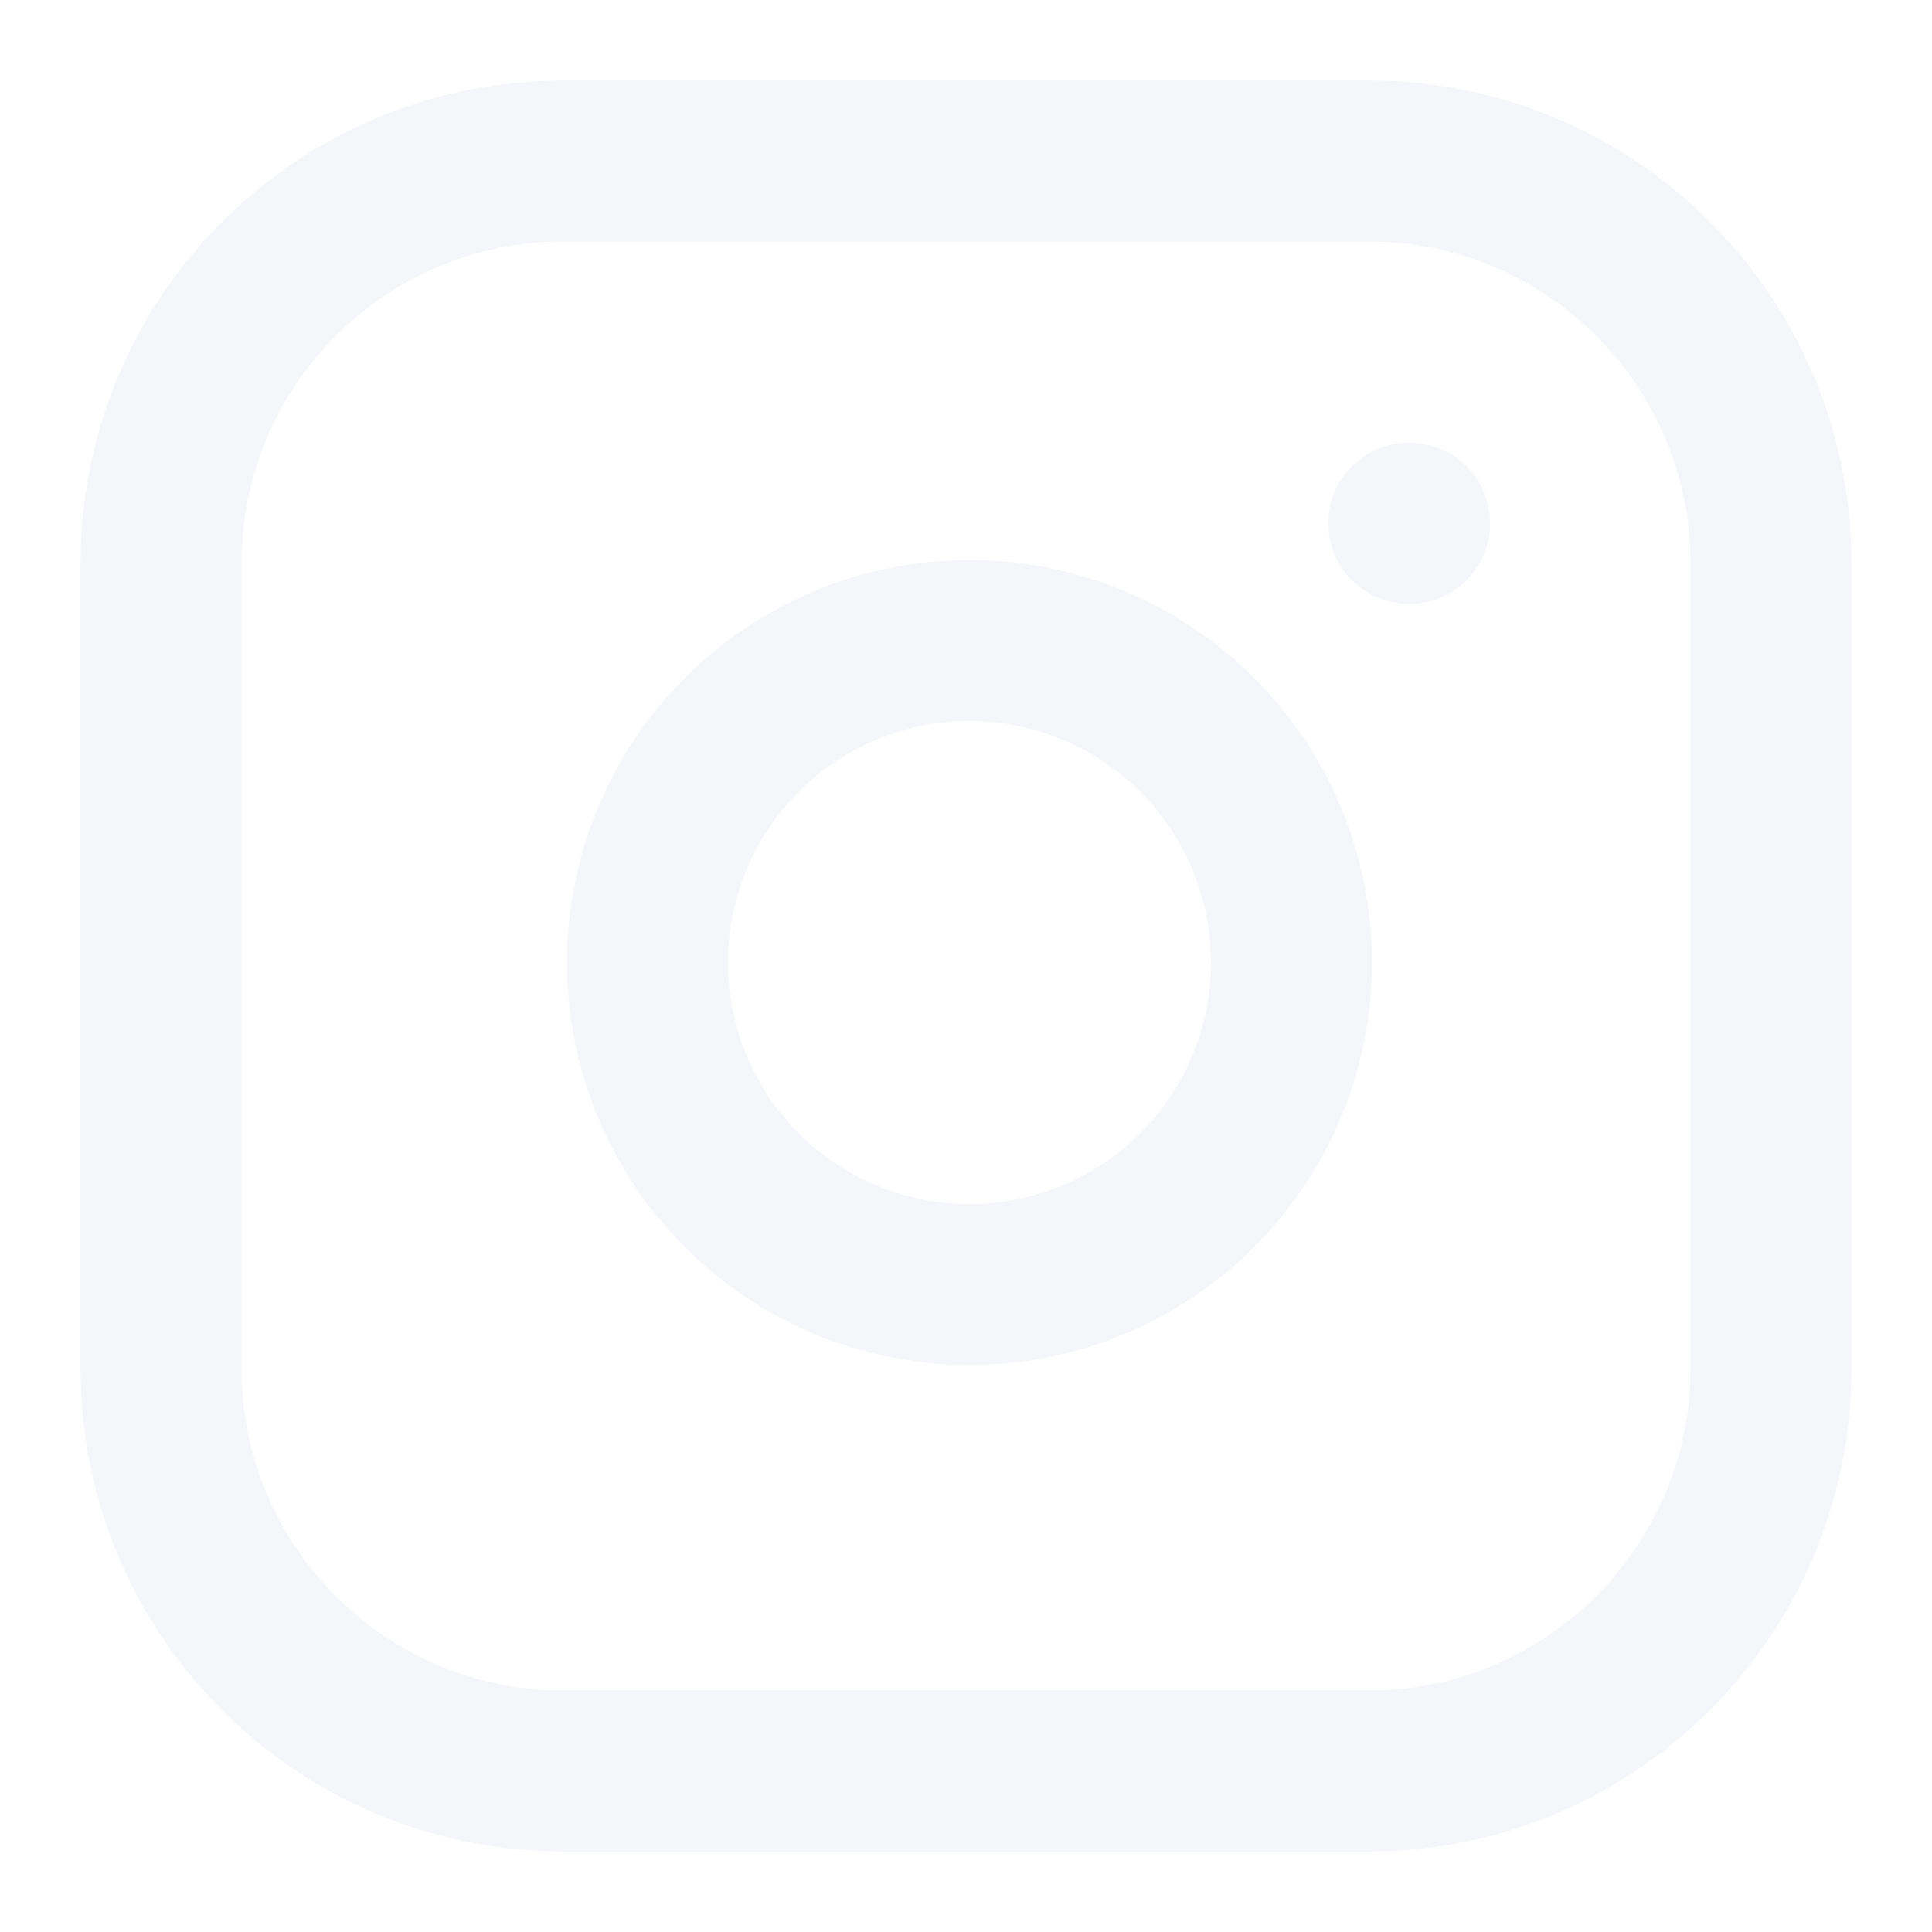
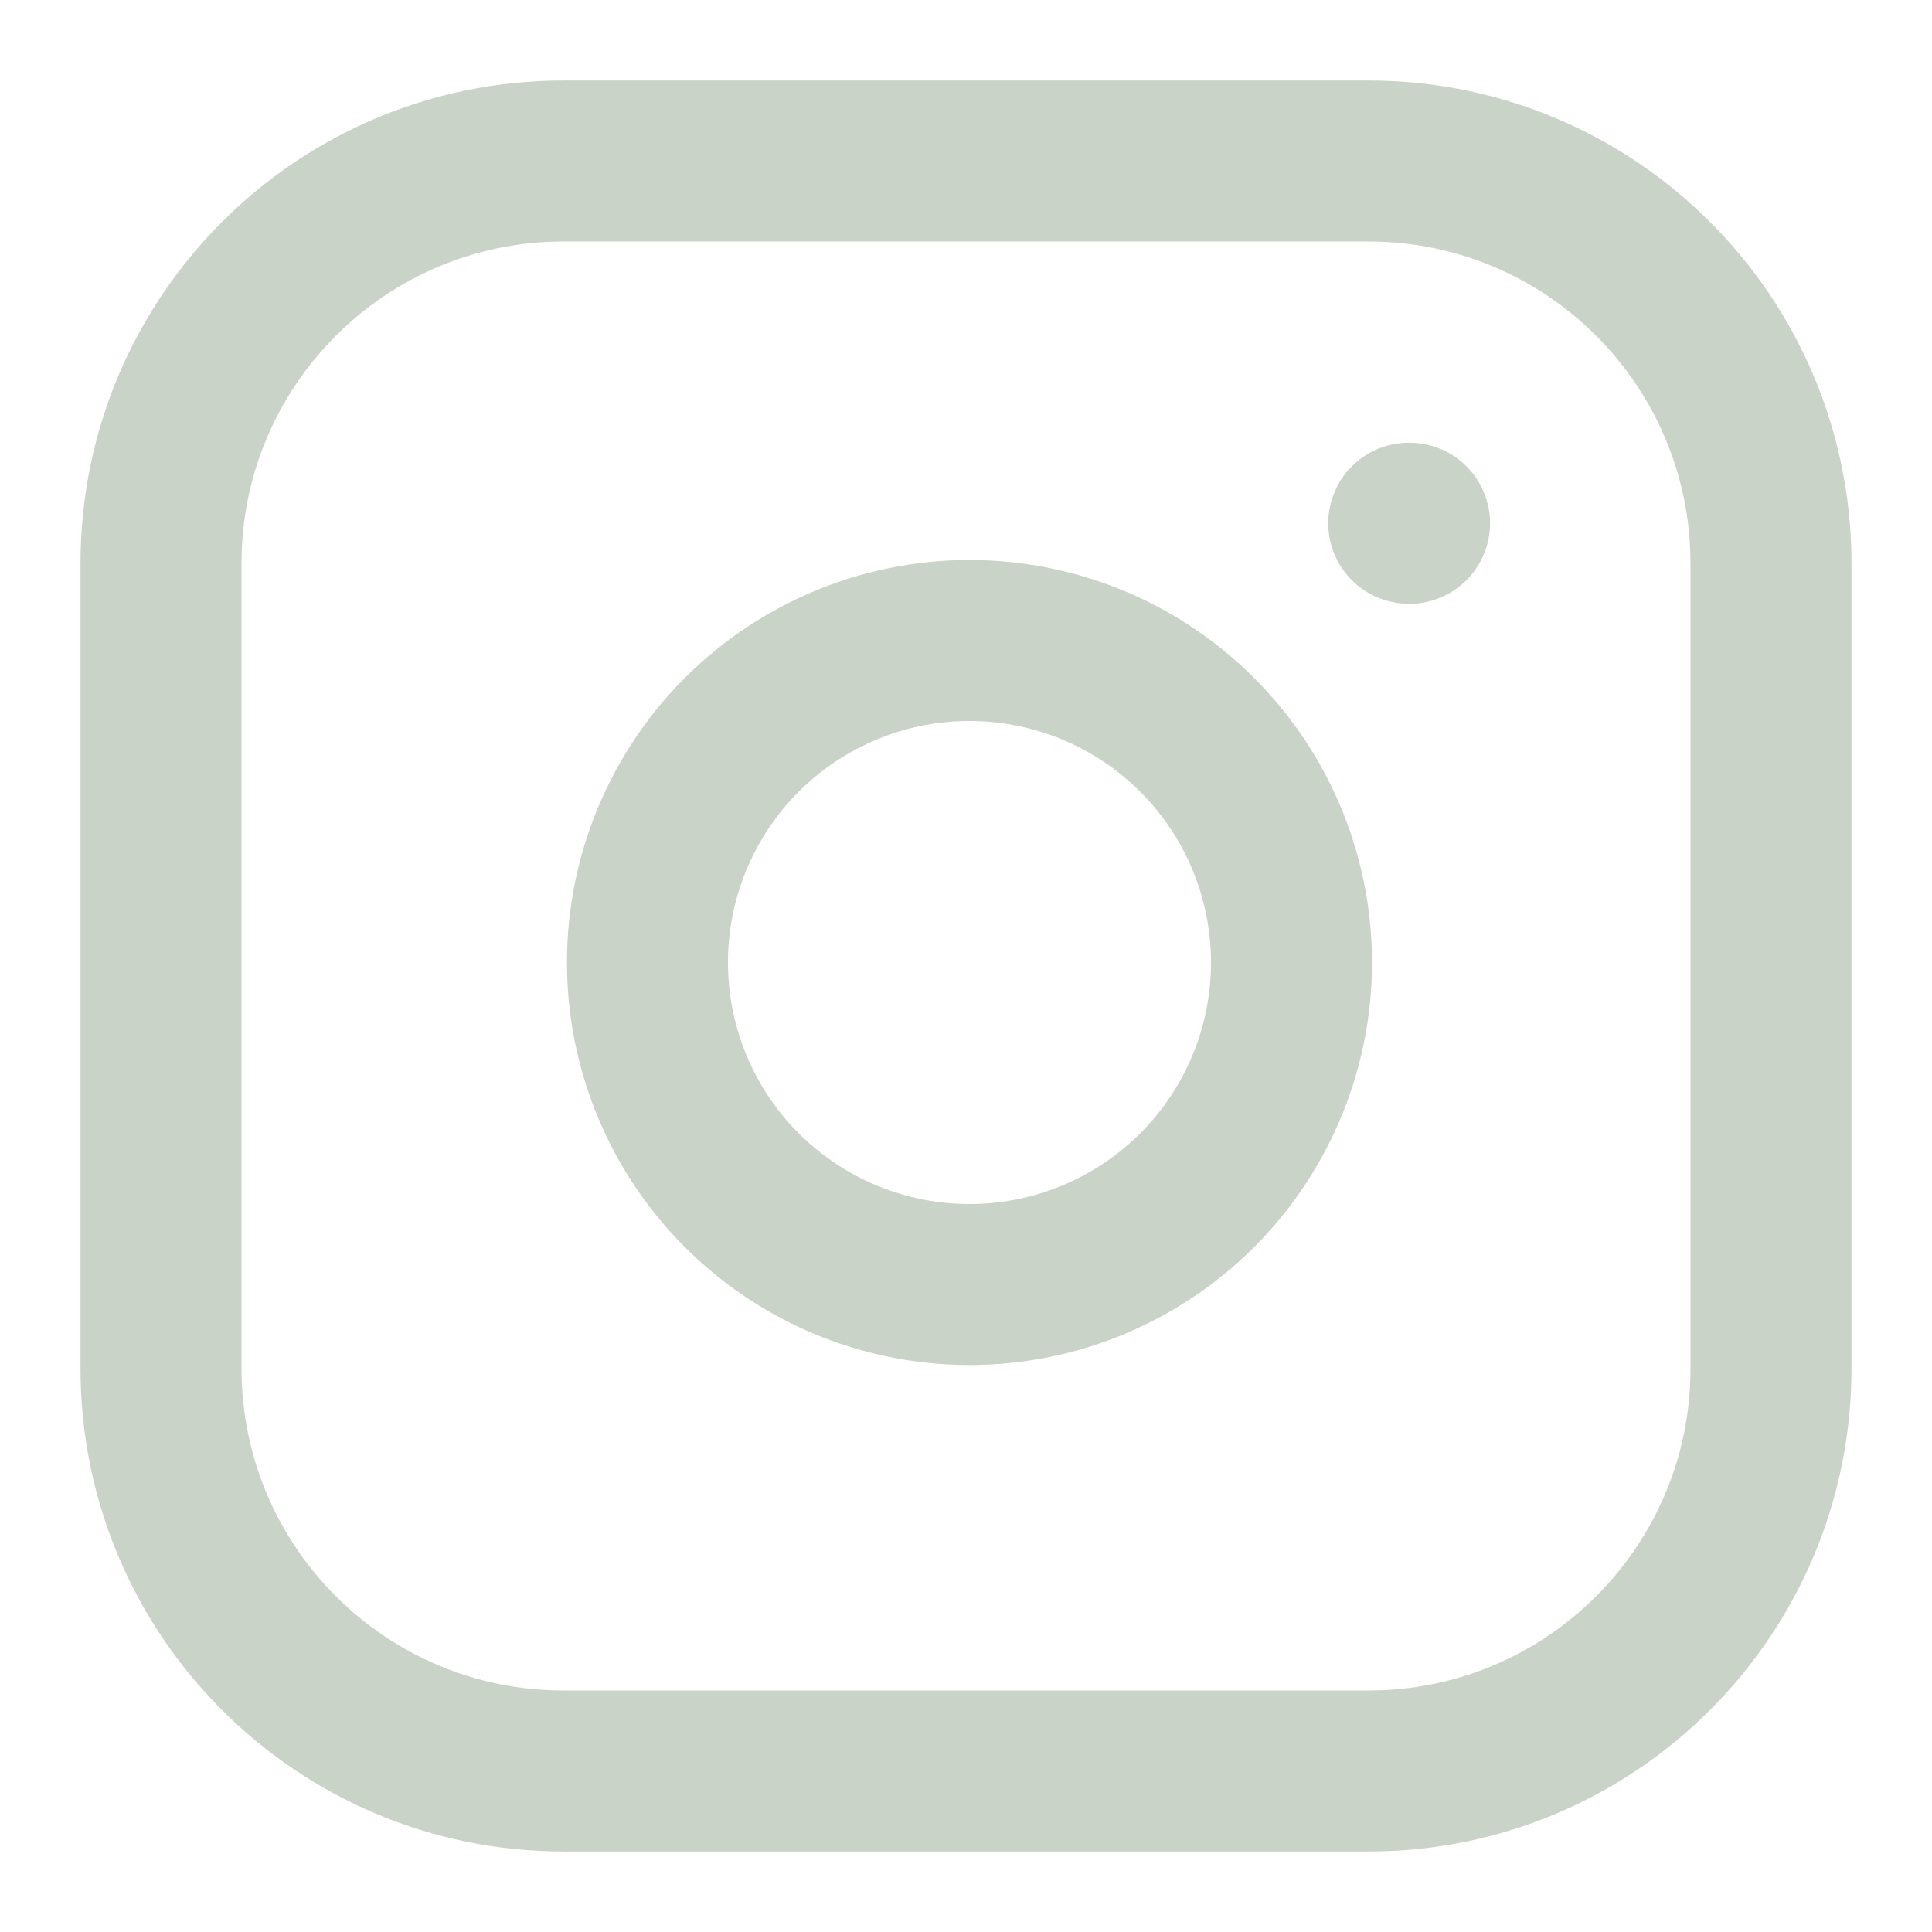
- <svg xmlns="http://www.w3.org/2000/svg" width="24" height="24" viewBox="0 0 24 24" fill="none" stroke="#f5f6fa" stroke-width="2" stroke-linecap="round" stroke-linejoin="round" class="feather feather-instagram">
+ <svg xmlns="http://www.w3.org/2000/svg" width="24" height="24" viewBox="0 0 24 24" fill="none" stroke="#CAD3C8" stroke-width="2" stroke-linecap="round" stroke-linejoin="round" class="feather feather-instagram">
  <rect x="2" y="2" width="20" height="20" rx="5" ry="5" />
  <path d="M16 11.37A4 4 0 1 1 12.63 8 4 4 0 0 1 16 11.37z" />
  <line x1="17.5" y1="6.5" x2="17.51" y2="6.5" />
</svg>
